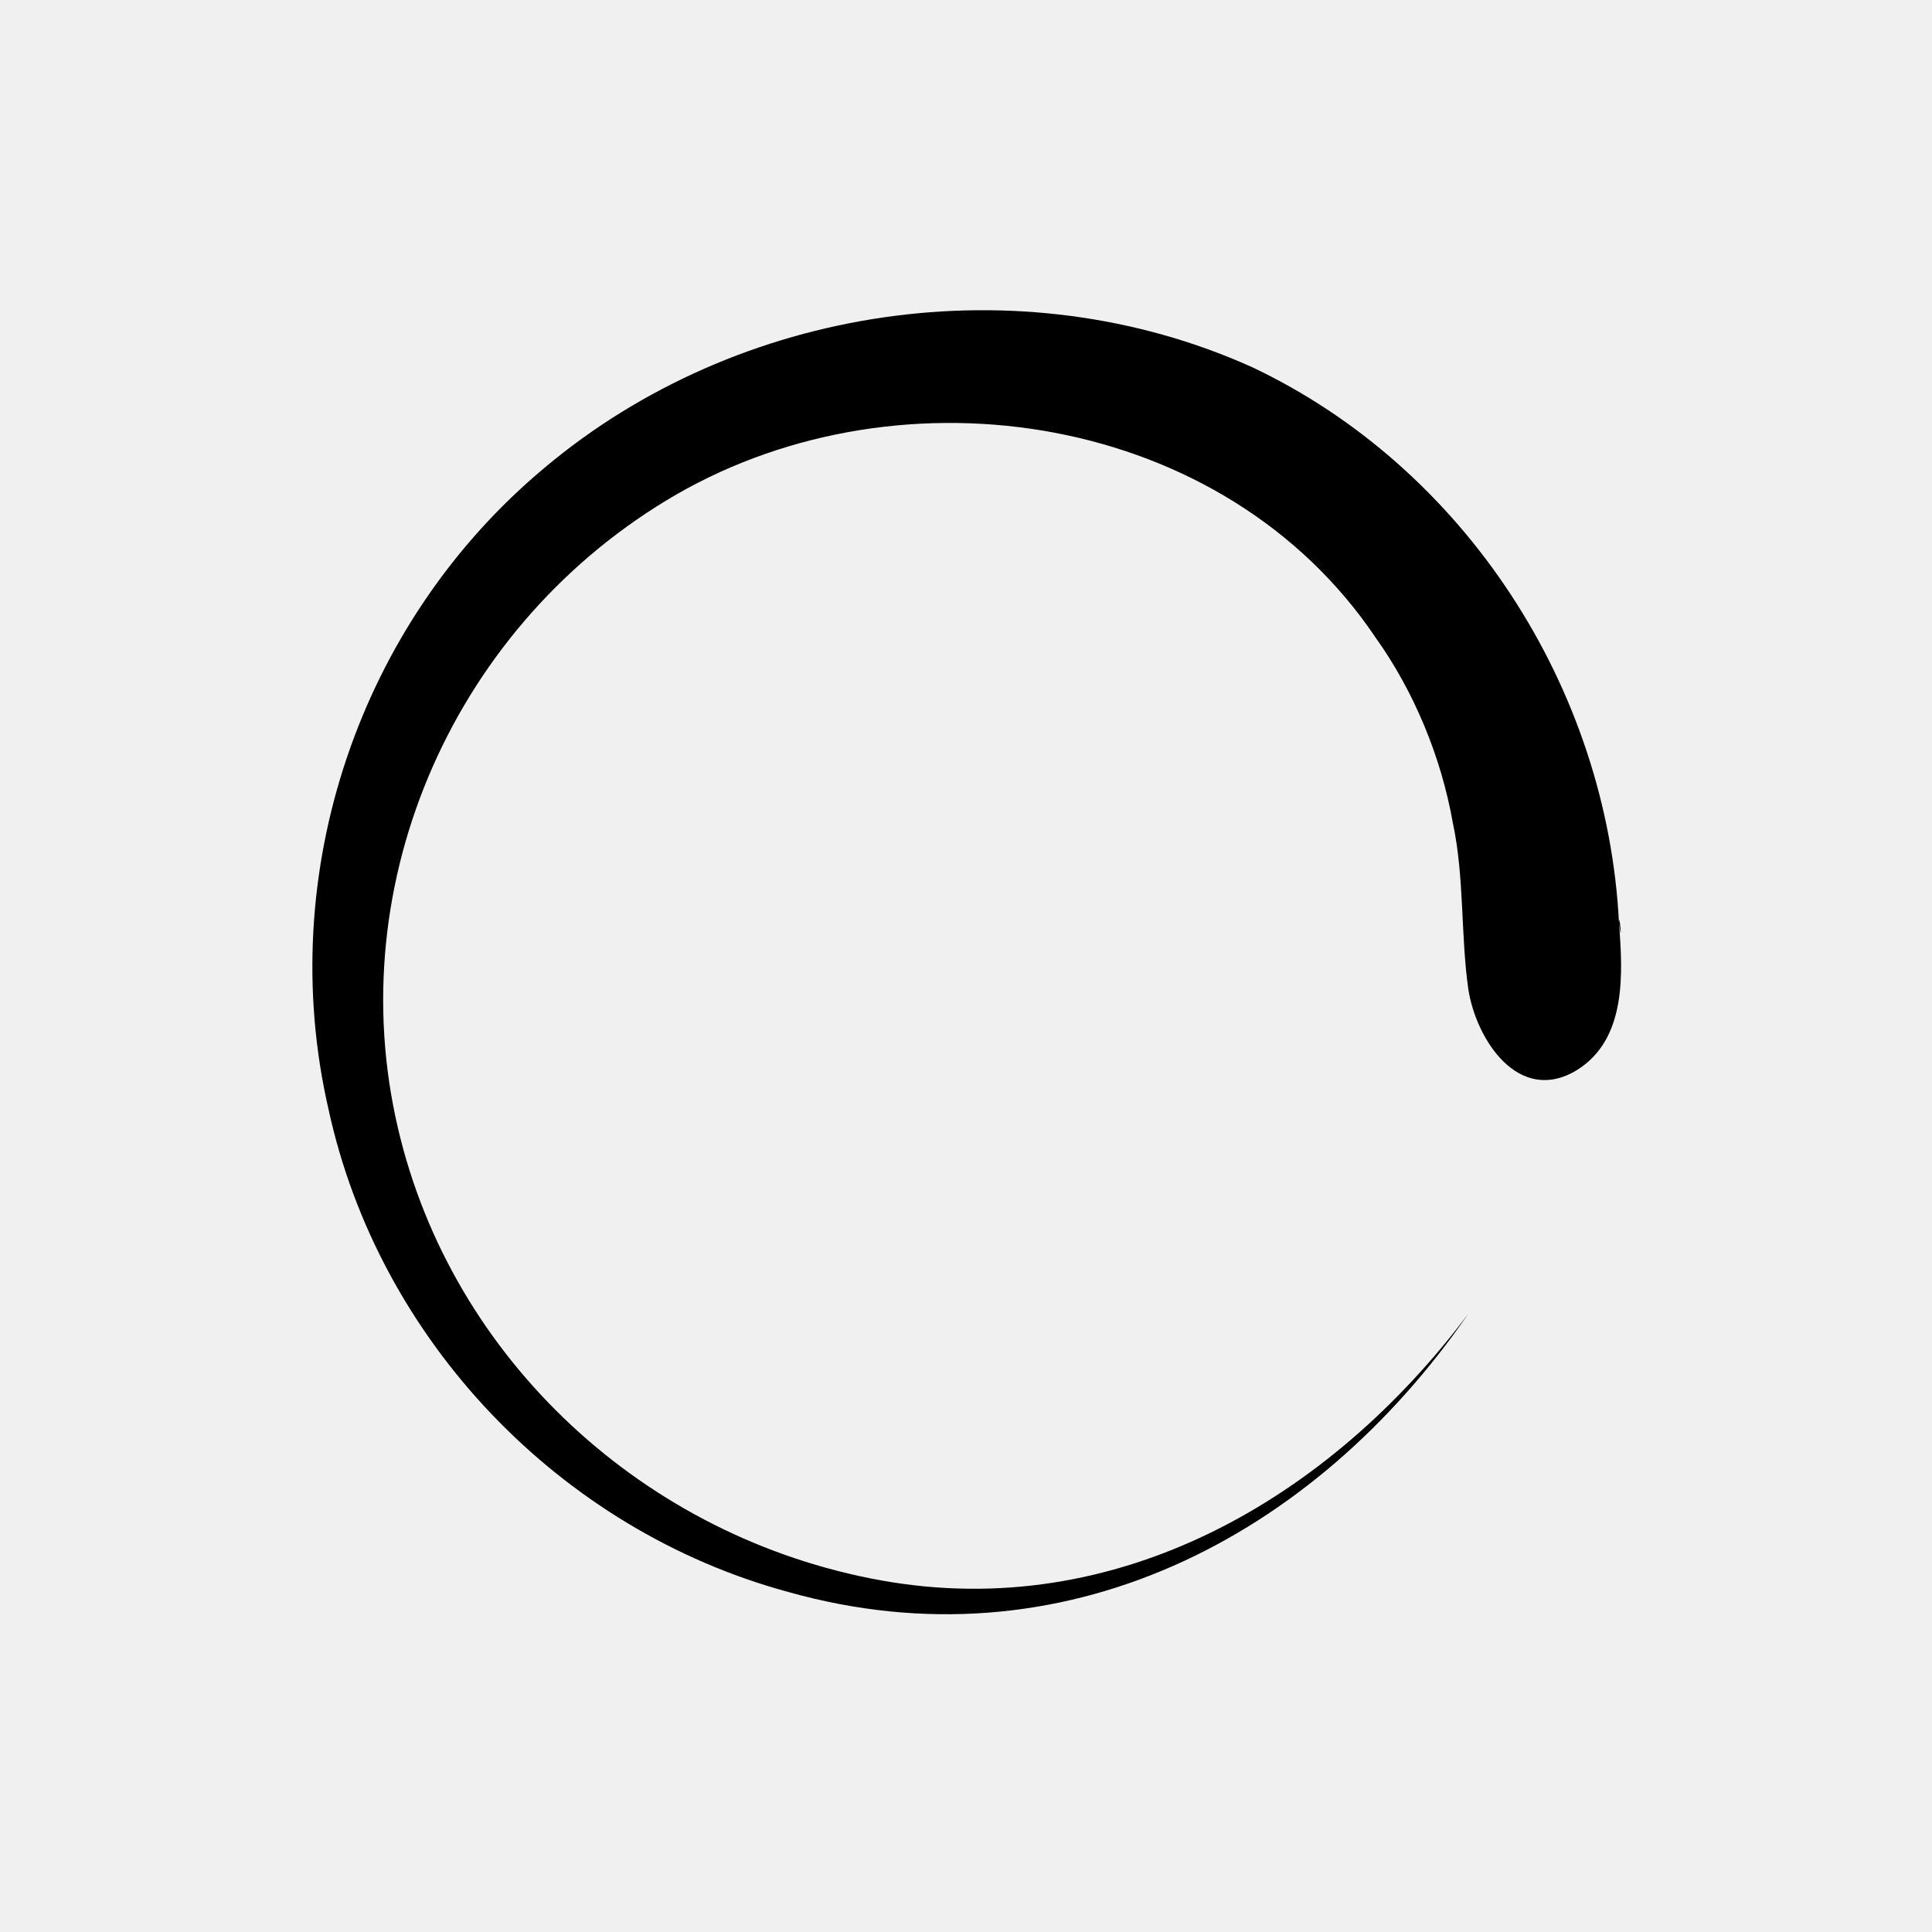
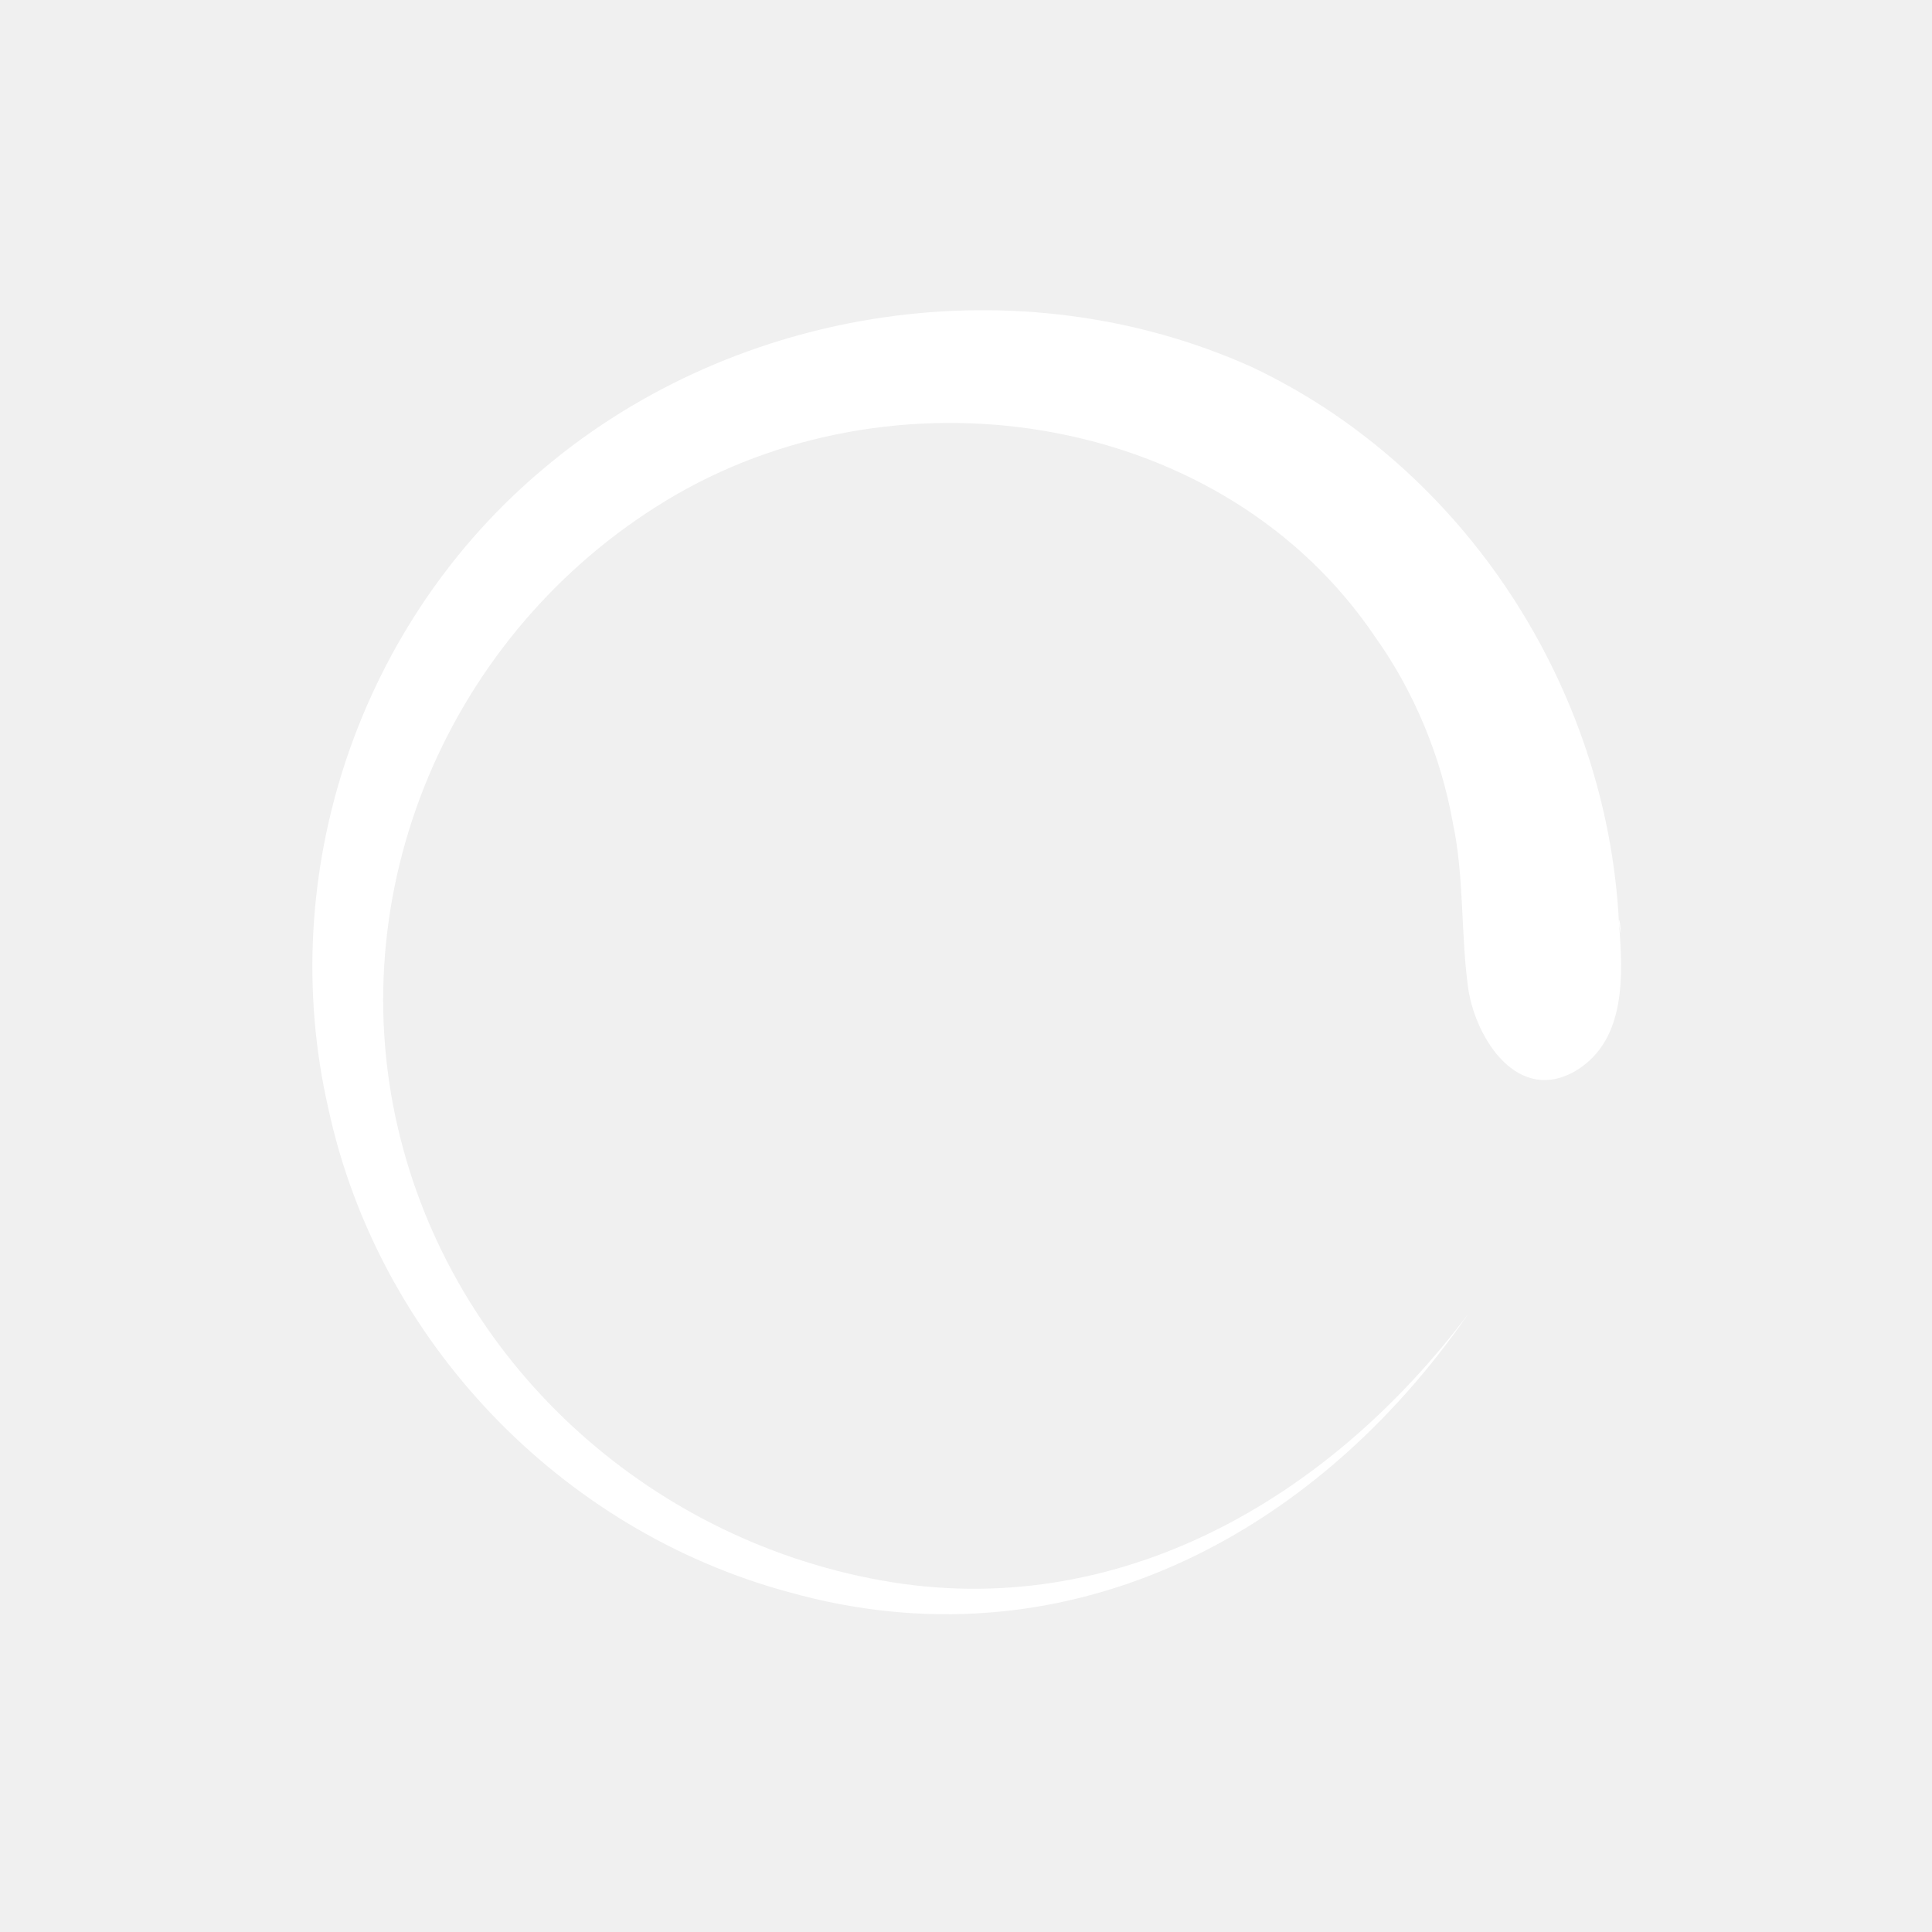
- <svg xmlns="http://www.w3.org/2000/svg" viewBox="0 0 50 50">
+ <svg xmlns="http://www.w3.org/2000/svg" fill="#ffffff" viewBox="0 0 50 50">
  <path d="M41.9 23.9c-.3-6.1-4-11.8-9.5-14.4-6-2.7-13.3-1.6-18.3 2.6-4.8 4-7 10.5-5.6 16.6 1.3 6 6 10.9 11.9 12.5 7.1 2 13.6-1.4 17.6-7.2-3.6 4.8-9.1 8-15.2 6.9-6.1-1.1-11.1-5.7-12.5-11.7-1.5-6.4 1.5-13.1 7.2-16.4 5.9-3.4 14.2-2.1 18.1 3.7 1 1.4 1.7 3.1 2 4.8.3 1.4.2 2.9.4 4.3.2 1.3 1.3 3 2.8 2.1 1.3-.8 1.2-2.5 1.1-3.8 0-.4.1.7 0 0z" />
</svg>
